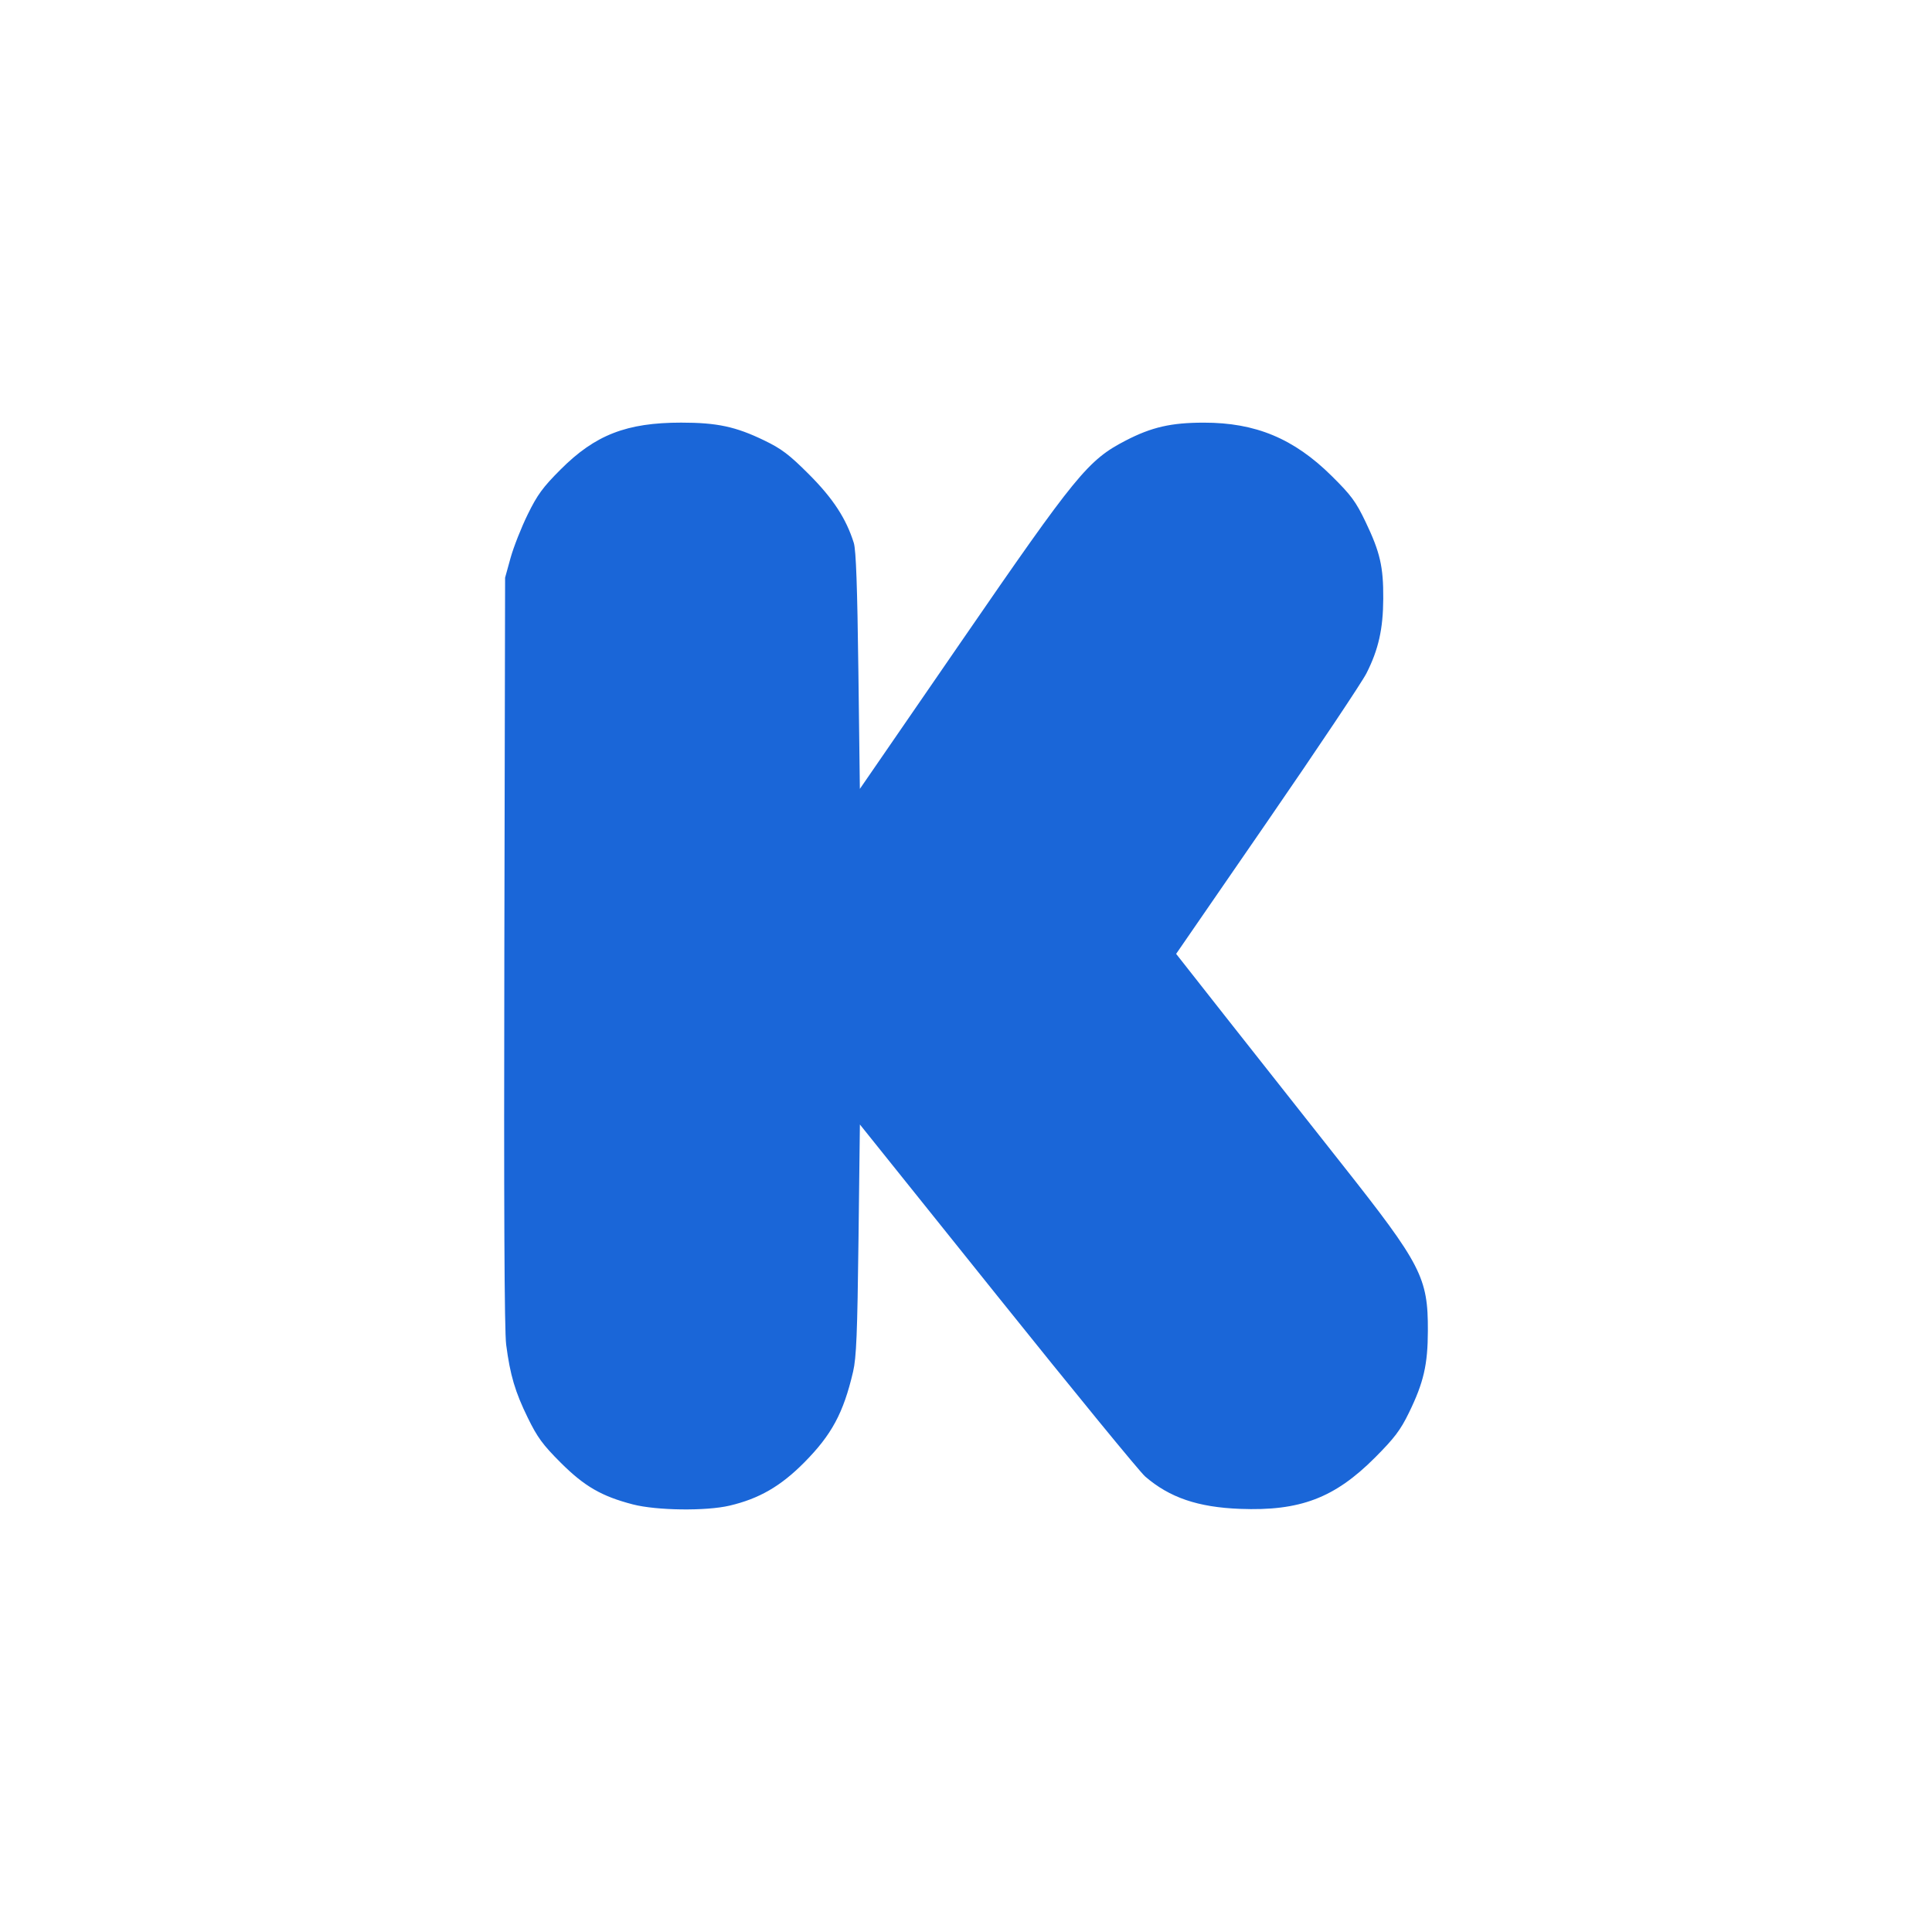
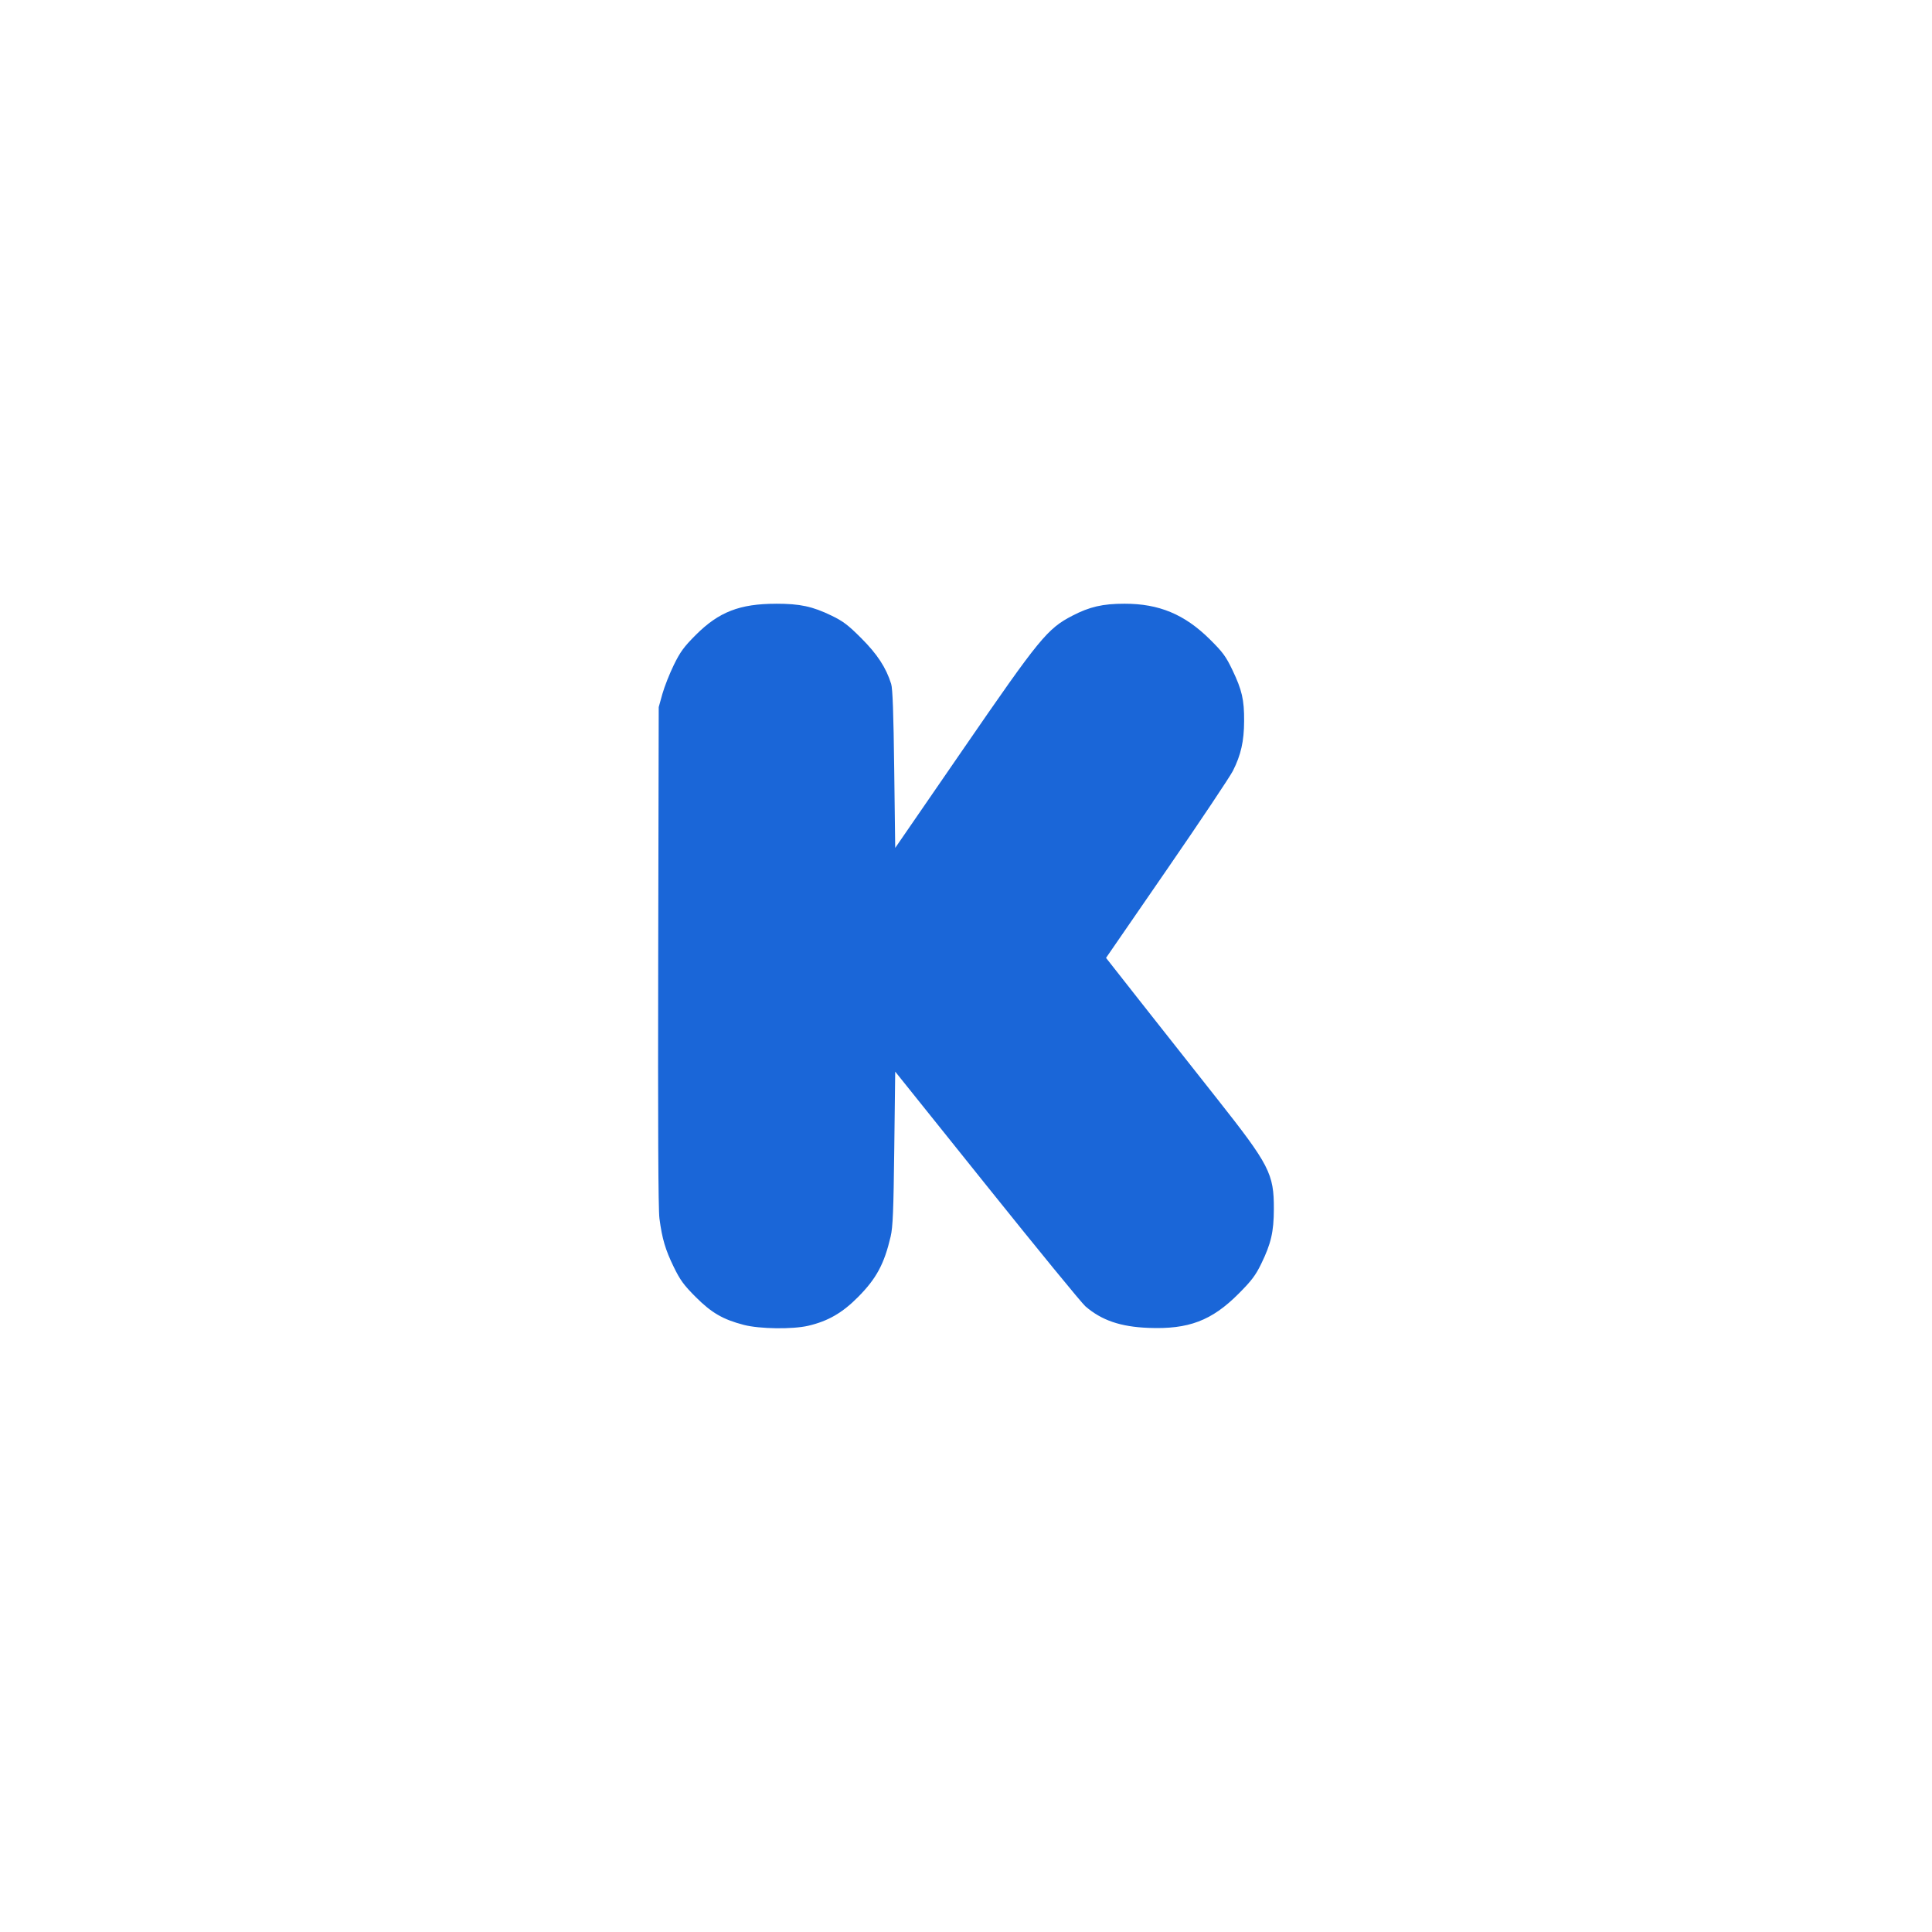
<svg xmlns="http://www.w3.org/2000/svg" width="64px" height="64px" id="svg11430" version="1.1">
  <defs id="defs11432" />
  <g id="layer1">
-     <path style="fill:#1a66d8;fill-opacity:1;stroke:none" d="m 22.566,14 c -1.809,0 -2.849,0.405 -3.995,1.552 -0.588,0.588 -0.771,0.838 -1.089,1.487 -0.211,0.43 -0.467,1.077 -0.568,1.439 l -0.182,0.658 -0.025,12.372 c -0.017,8.392 0,12.587 0.061,13.04 0.132,1.009 0.295,1.557 0.714,2.415 0.318,0.651 0.499,0.898 1.089,1.487 0.788,0.787 1.355,1.115 2.392,1.385 0.786,0.204 2.425,0.225 3.206,0.041 0.977,-0.23 1.688,-0.64 2.466,-1.423 0.915,-0.922 1.304,-1.644 1.624,-3.011 0.11,-0.471 0.142,-1.264 0.18,-4.382 l 0.046,-3.81 4.56,5.687 c 2.508,3.128 4.709,5.818 4.891,5.975 0.808,0.697 1.744,1.017 3.137,1.071 1.989,0.078 3.137,-0.357 4.475,-1.698 0.646,-0.648 0.845,-0.912 1.125,-1.487 0.488,-1.001 0.624,-1.591 0.627,-2.713 0.007,-1.763 -0.217,-2.193 -2.836,-5.508 -1.09,-1.379 -2.774,-3.512 -3.743,-4.742 l -1.76,-2.237 3.018,-4.38 c 1.66,-2.41 3.14,-4.623 3.288,-4.917 0.397,-0.784 0.55,-1.466 0.555,-2.466 0.007,-1.064 -0.107,-1.547 -0.586,-2.548 -0.322,-0.673 -0.477,-0.882 -1.123,-1.521 -1.252,-1.239 -2.521,-1.767 -4.236,-1.765 -1.083,0 -1.73,0.149 -2.587,0.593 -1.249,0.647 -1.631,1.114 -5.436,6.643 l -3.37,4.896 -0.049,-3.91 c -0.035,-2.781 -0.078,-4.005 -0.152,-4.239 -0.254,-0.809 -0.69,-1.475 -1.485,-2.271 -0.656,-0.656 -0.909,-0.847 -1.485,-1.125 -0.941,-0.455 -1.558,-0.588 -2.749,-0.588 z" id="rect16558" />
+     <path style="fill:#1a66d8;fill-opacity:1;stroke:none" d="m 25.711,20 c -1.206,0 -1.899,0.27 -2.663,1.034 -0.392,0.392 -0.514,0.559 -0.726,0.992 -0.14,0.286 -0.311,0.718 -0.379,0.959 l -0.122,0.438 -0.017,8.248 c -0.011,5.595 0,8.391 0.041,8.693 0.088,0.673 0.197,1.038 0.476,1.61 0.212,0.434 0.333,0.599 0.726,0.992 0.525,0.525 0.904,0.744 1.594,0.923 0.524,0.136 1.617,0.15 2.137,0.028 0.651,-0.153 1.126,-0.426 1.644,-0.949 0.61,-0.615 0.869,-1.096 1.082,-2.007 0.073,-0.314 0.095,-0.843 0.12,-2.922 l 0.031,-2.54 3.04,3.792 c 1.672,2.085 3.139,3.878 3.261,3.983 0.539,0.465 1.163,0.678 2.091,0.714 1.326,0.052 2.092,-0.238 2.983,-1.132 0.431,-0.432 0.563,-0.608 0.75,-0.992 0.325,-0.667 0.416,-1.061 0.418,-1.808 0.005,-1.176 -0.145,-1.462 -1.891,-3.672 -0.726,-0.919 -1.849,-2.342 -2.495,-3.161 l -1.173,-1.492 2.012,-2.92 c 1.107,-1.606 2.093,-3.082 2.192,-3.278 0.264,-0.523 0.367,-0.977 0.37,-1.644 0.005,-0.709 -0.071,-1.032 -0.39,-1.699 -0.215,-0.449 -0.318,-0.588 -0.748,-1.014 -0.835,-0.826 -1.681,-1.178 -2.824,-1.177 -0.722,0 -1.153,0.1 -1.725,0.396 -0.833,0.431 -1.087,0.742 -3.624,4.429 l -2.247,3.264 -0.033,-2.607 c -0.023,-1.854 -0.052,-2.67 -0.101,-2.826 -0.169,-0.54 -0.46,-0.984 -0.99,-1.514 -0.437,-0.438 -0.606,-0.565 -0.99,-0.75 -0.627,-0.303 -1.039,-0.392 -1.832,-0.392 z" id="rect16558" />
  </g>
</svg>
